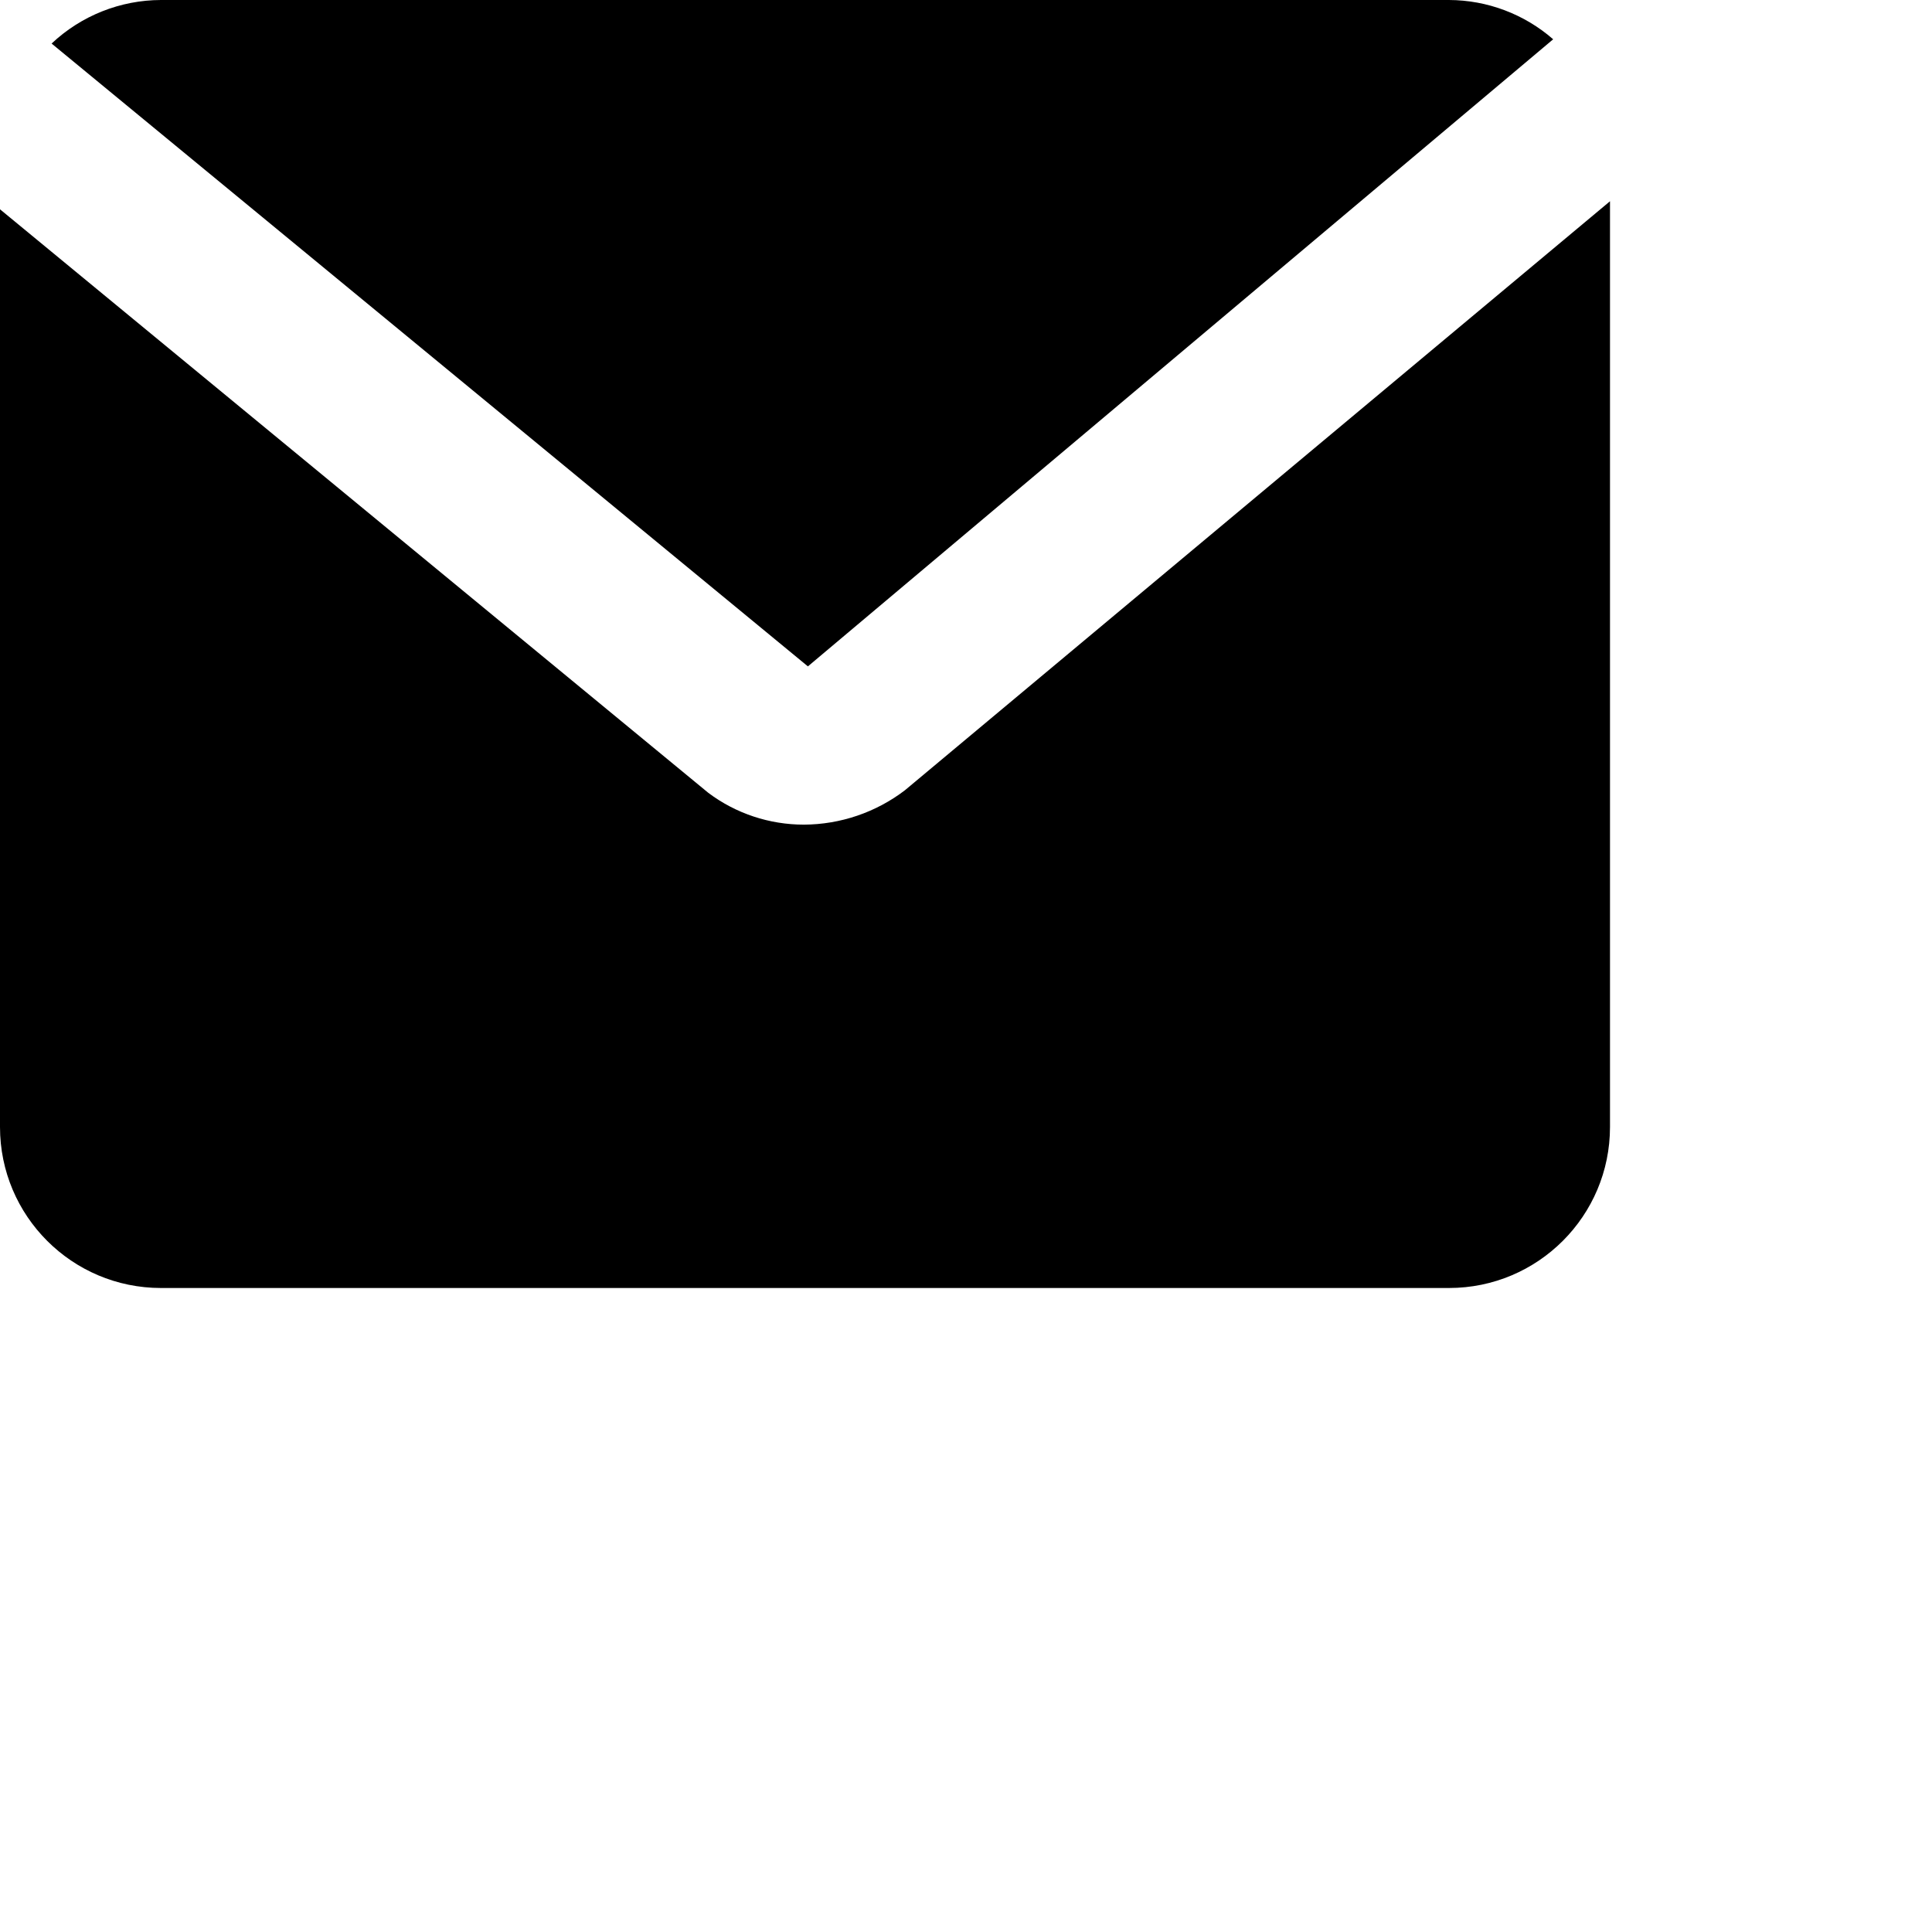
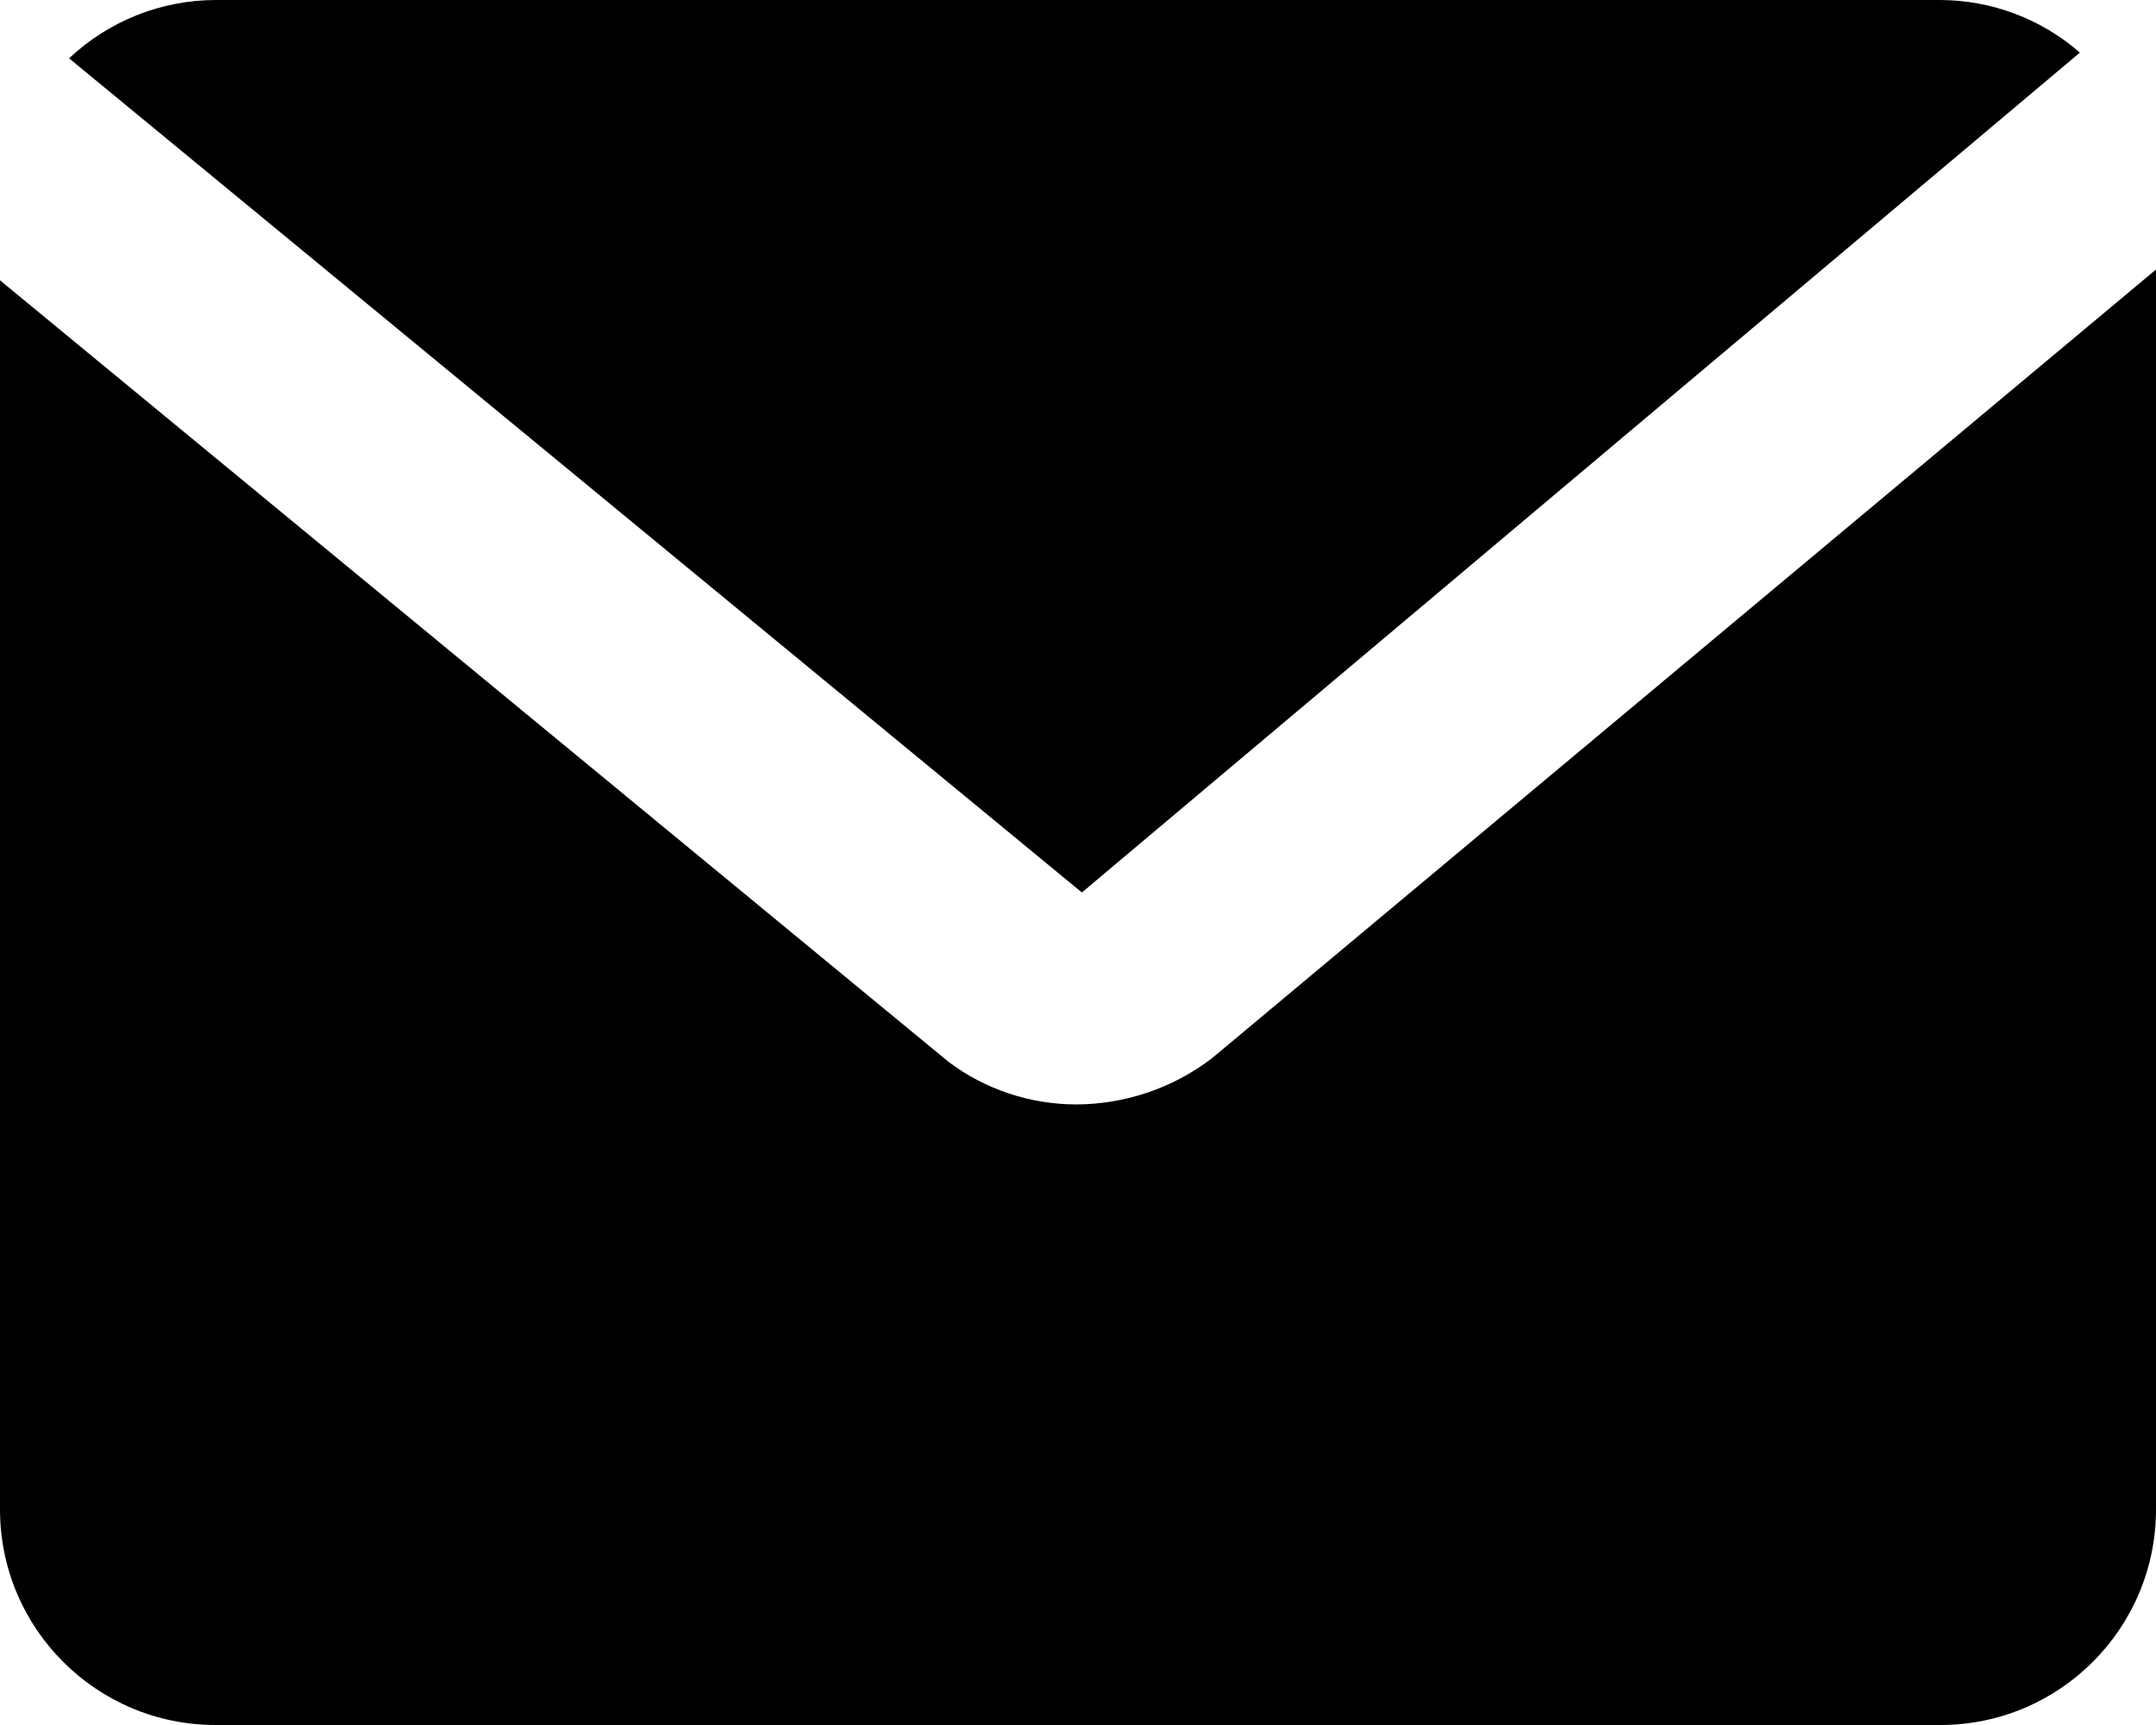
- <svg xmlns="http://www.w3.org/2000/svg" width="24" height="24" aria-hidden="true" fill="currentColor" viewBox="0 0 24 24">
+ <svg xmlns="http://www.w3.org/2000/svg" class="w-3 h-3 text-white me-2" aria-hidden="true" fill="currentColor" viewBox="0 0 20 16">
  <path d="m10.036 8.278 9.258-7.79A1.979 1.979 0 0 0 18 0H2A1.987 1.987 0 0 0 .641.541l9.395 7.737Z" />
  <path d="M11.241 9.817c-.36.275-.801.425-1.255.427-.428 0-.845-.138-1.187-.395L0 2.6V14a2 2 0 0 0 2 2h16a2 2 0 0 0 2-2V2.5l-8.759 7.317Z" />
</svg>
